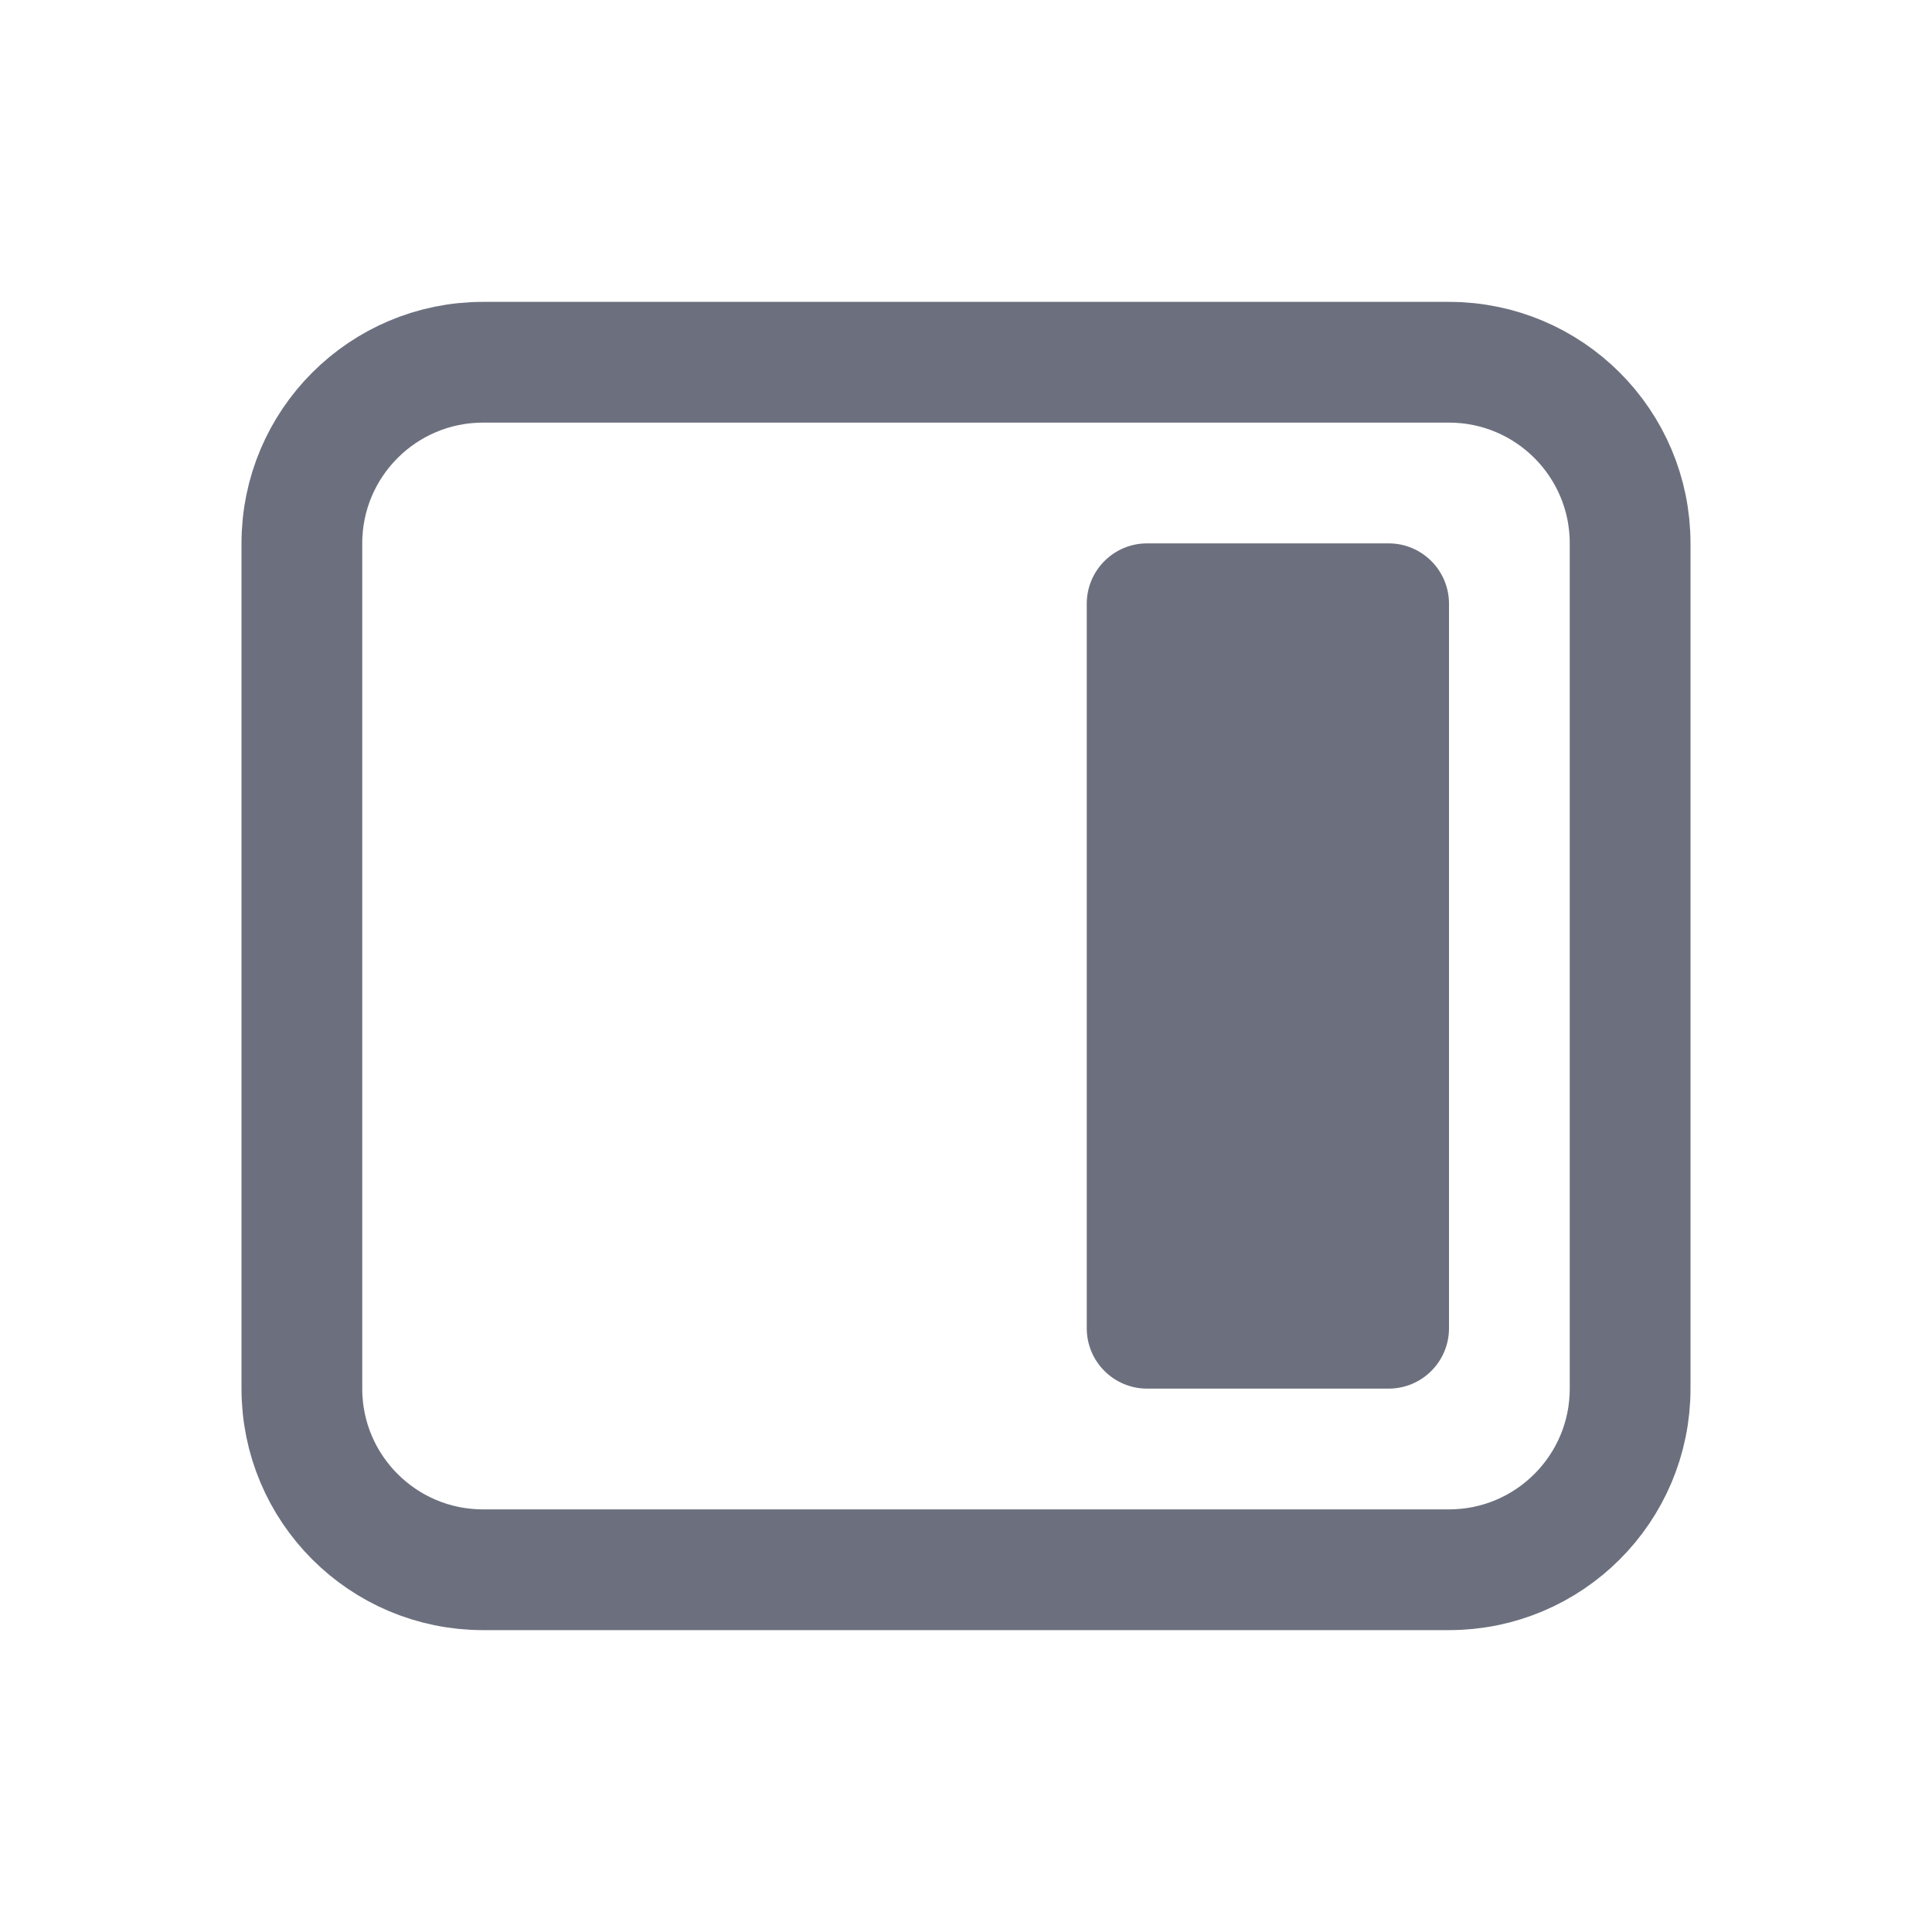
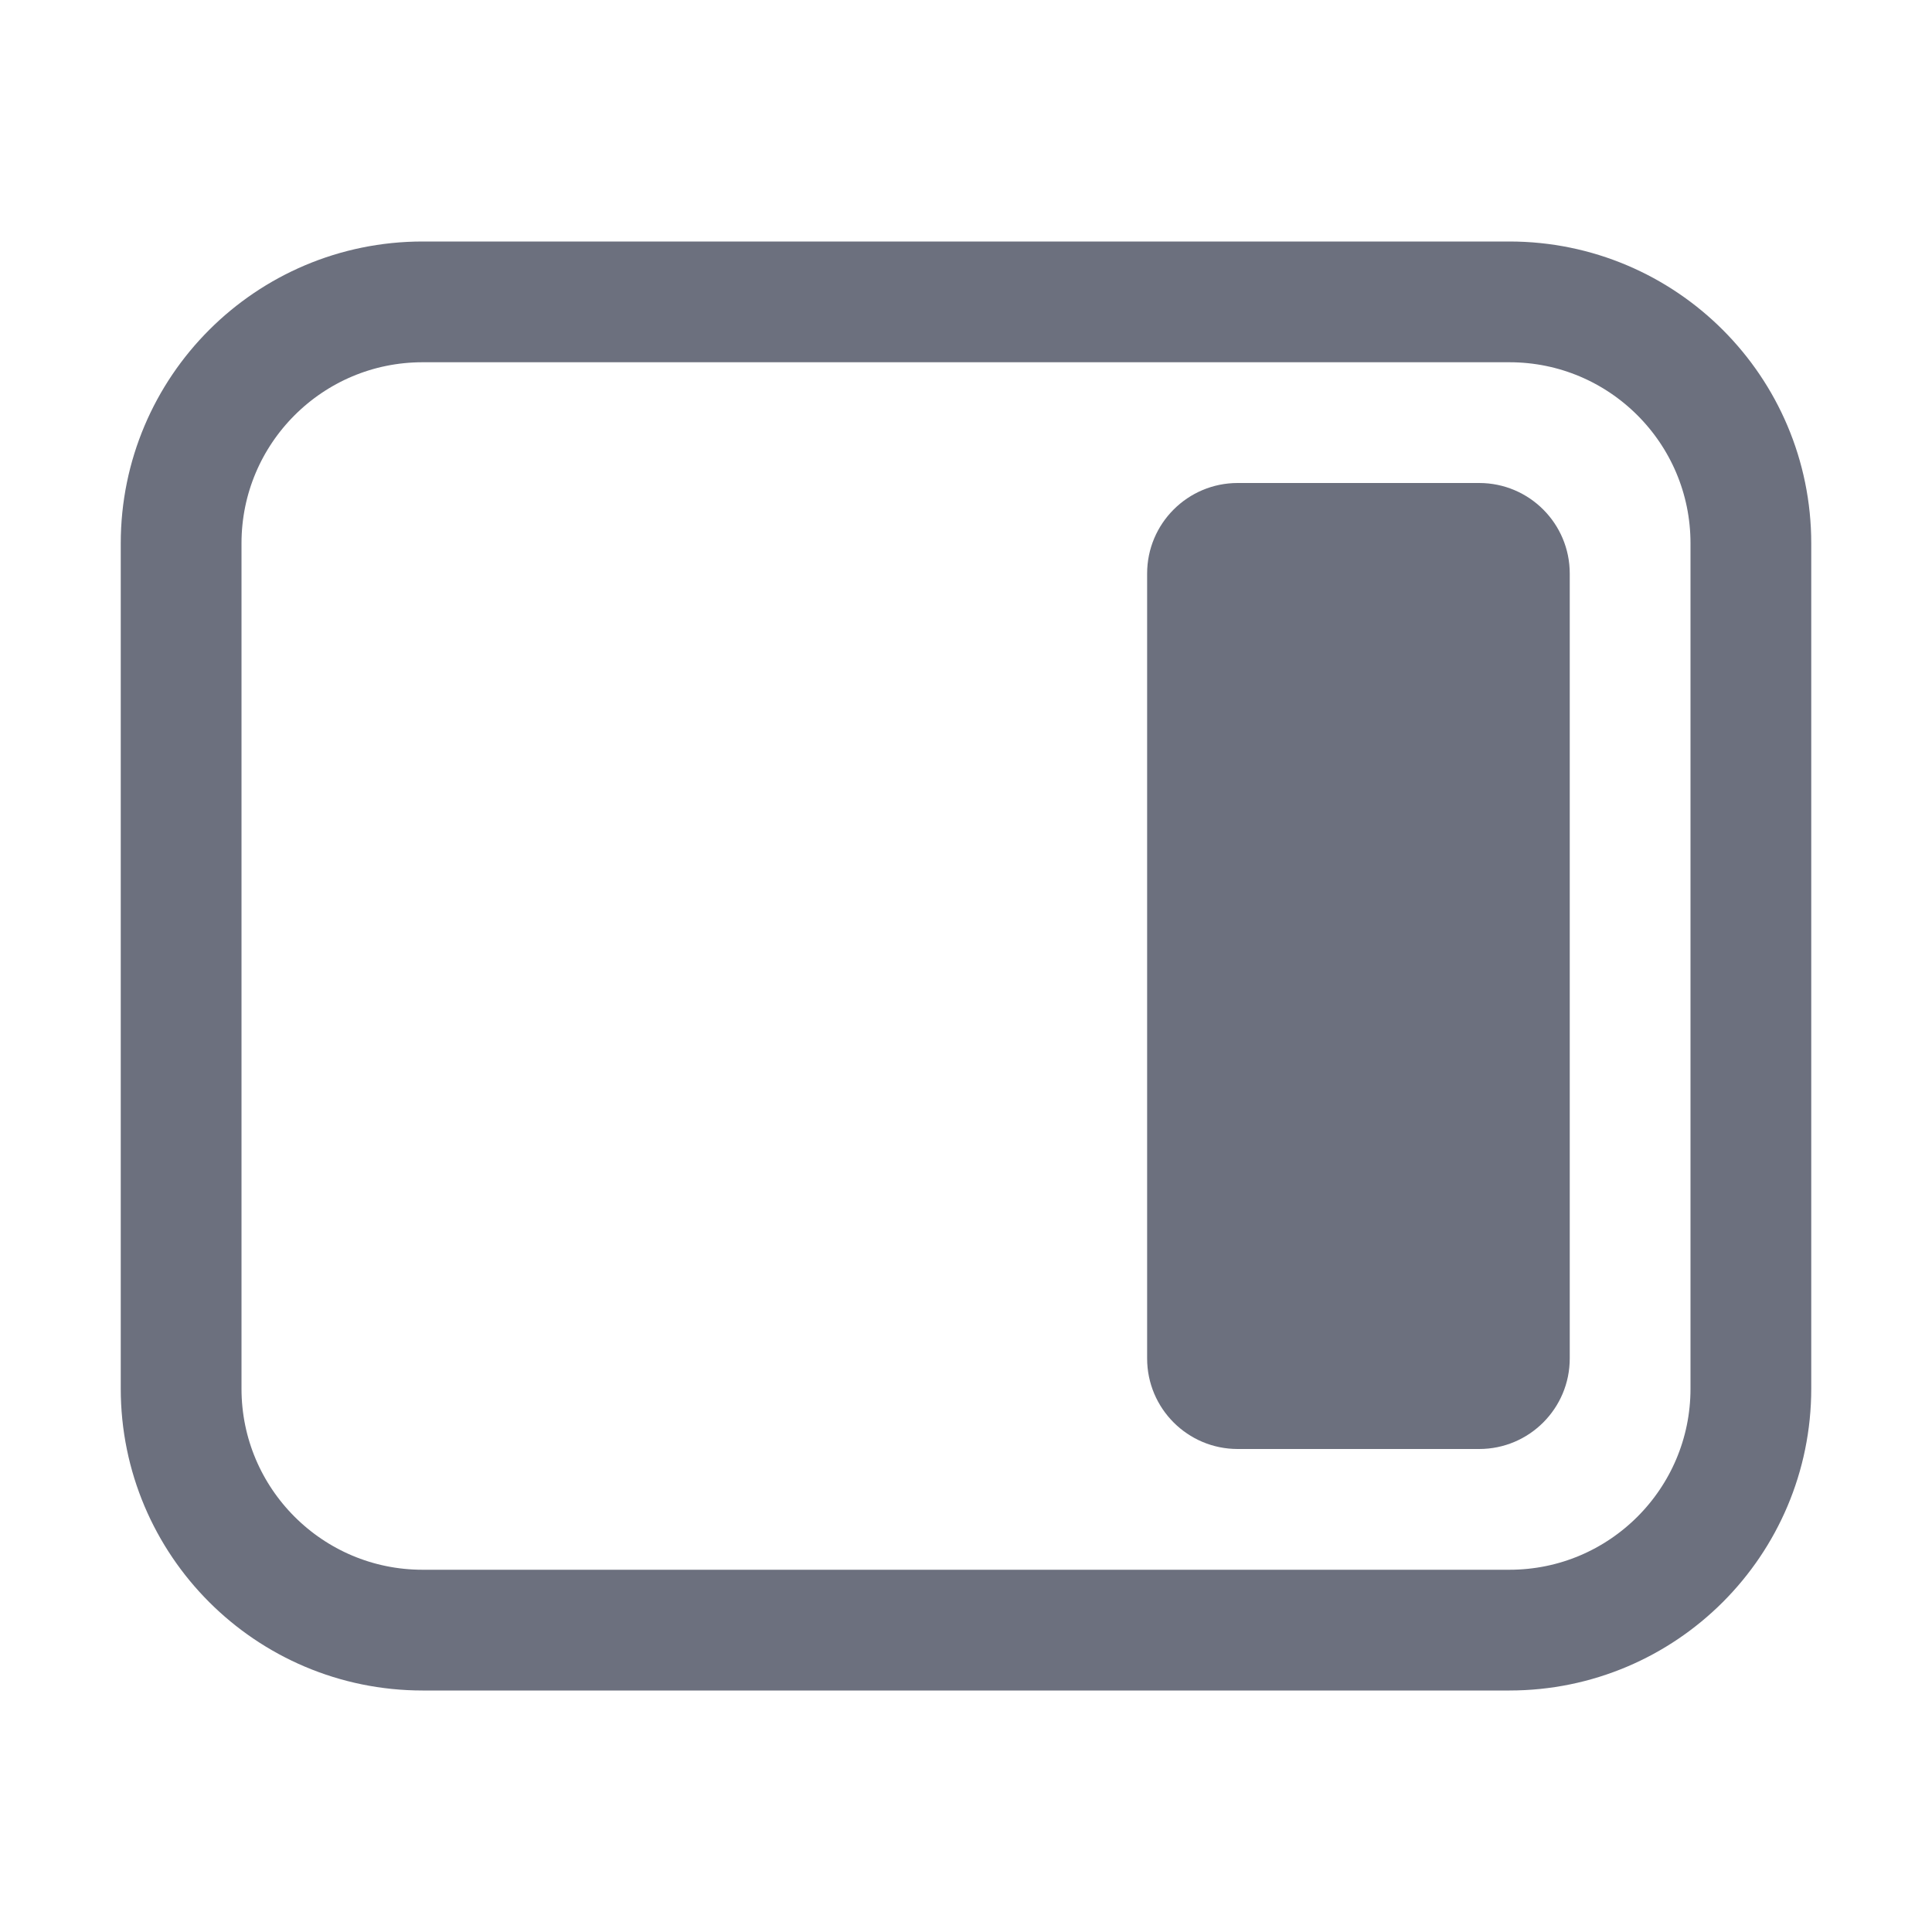
<svg xmlns="http://www.w3.org/2000/svg" width="16" height="16" viewBox="0 0 16 16" fill="none">
-   <rect x="2.5" y="3" width="11" height="10" rx="1.5" stroke="#6C707E" />
-   <rect x="9" y="4.5" width="3" height="7" rx=".5" fill="#6C707E" />
+   <rect x="1.5" y="2.5" width="13" height="11" rx="2" stroke="#6C707E" />
+   <rect x="9.5" y="4" width="3.5" height="8" rx=".75" fill="#6C707E" />
</svg>
